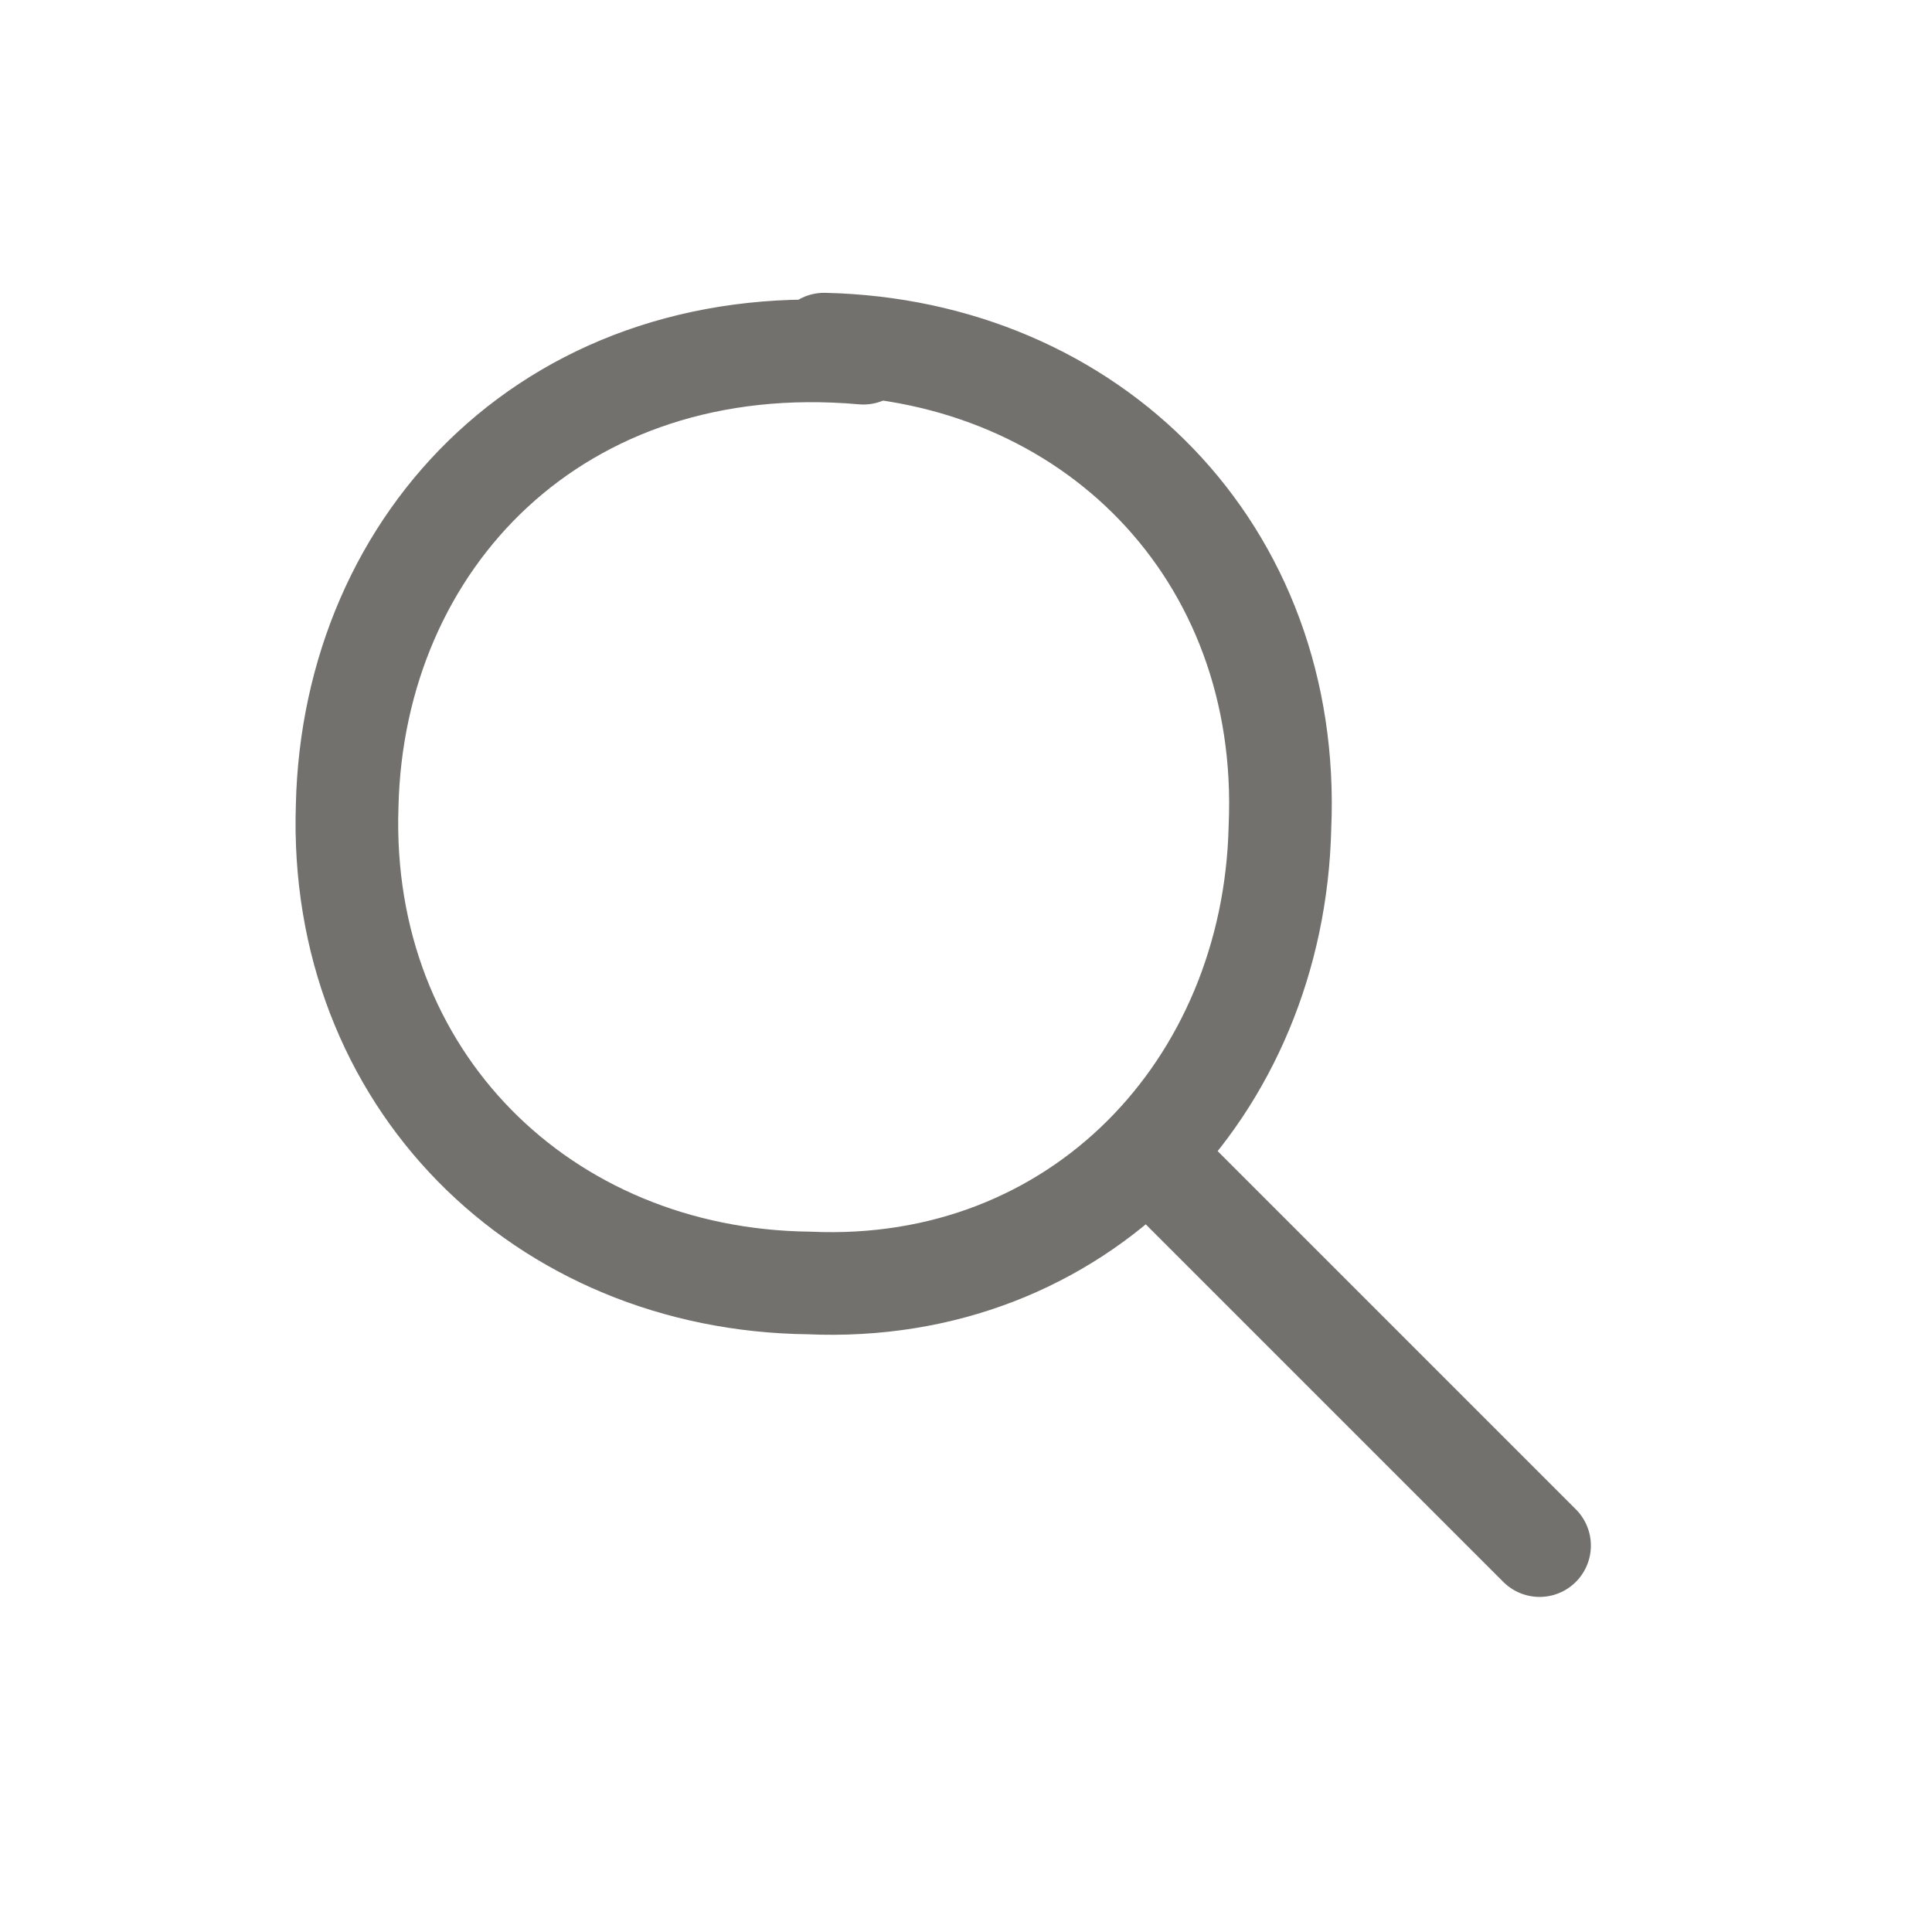
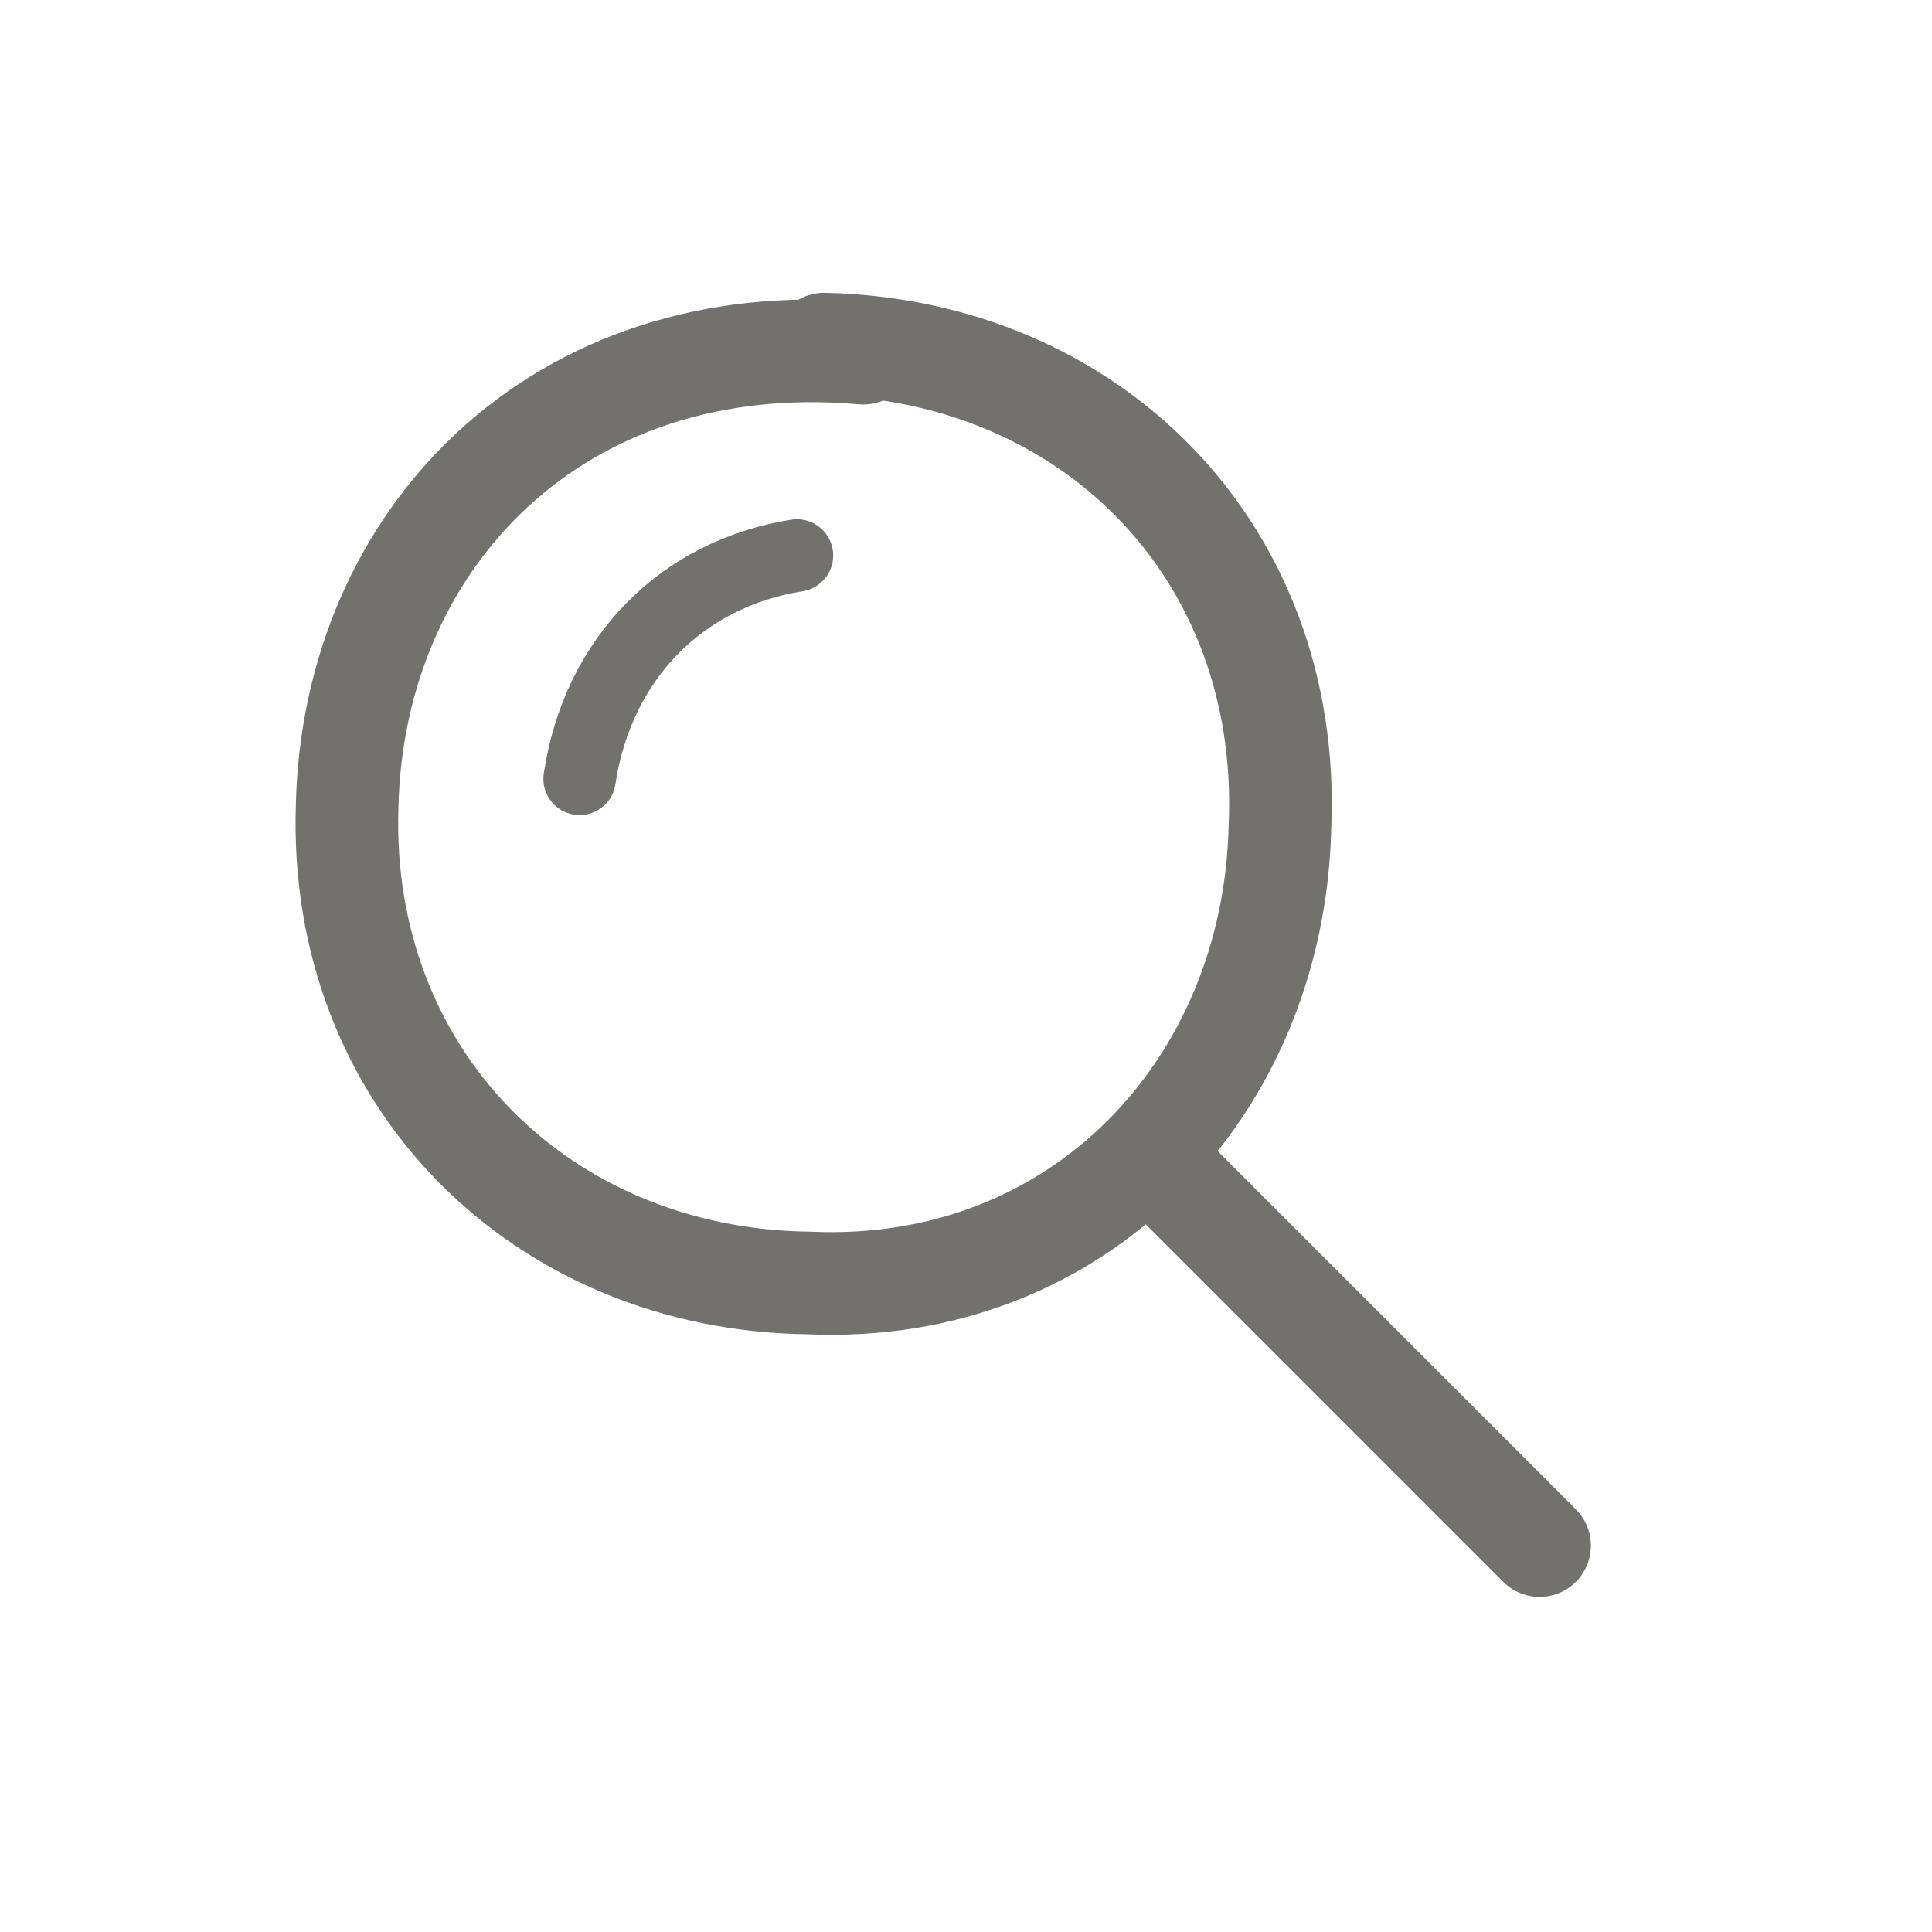
<svg xmlns="http://www.w3.org/2000/svg" viewBox="0 0 64 64" fill="none" stroke="#72716d" stroke-width="3.4" stroke-linecap="round" stroke-linejoin="round">
  <g>
    <path d="M27.3 11.4 C36.136 11.6 42.8 18.264 42.4 27.4 C42.2 36.036 35.736 42.9 26.8 42.5 C17.964 42.4 11.2 35.736 11.5 26.7 C11.7 17.864 18.464 10.8 28.6 11.7" />
+     <path stroke-width="2.4" d="M19.2 25.8C19.8 21.8 22.6 19 26.4 18.4" />
    <path d="M38.6 38.8C42.8 43 46.6 46.8 51 51.2" />
  </g>
</svg>
